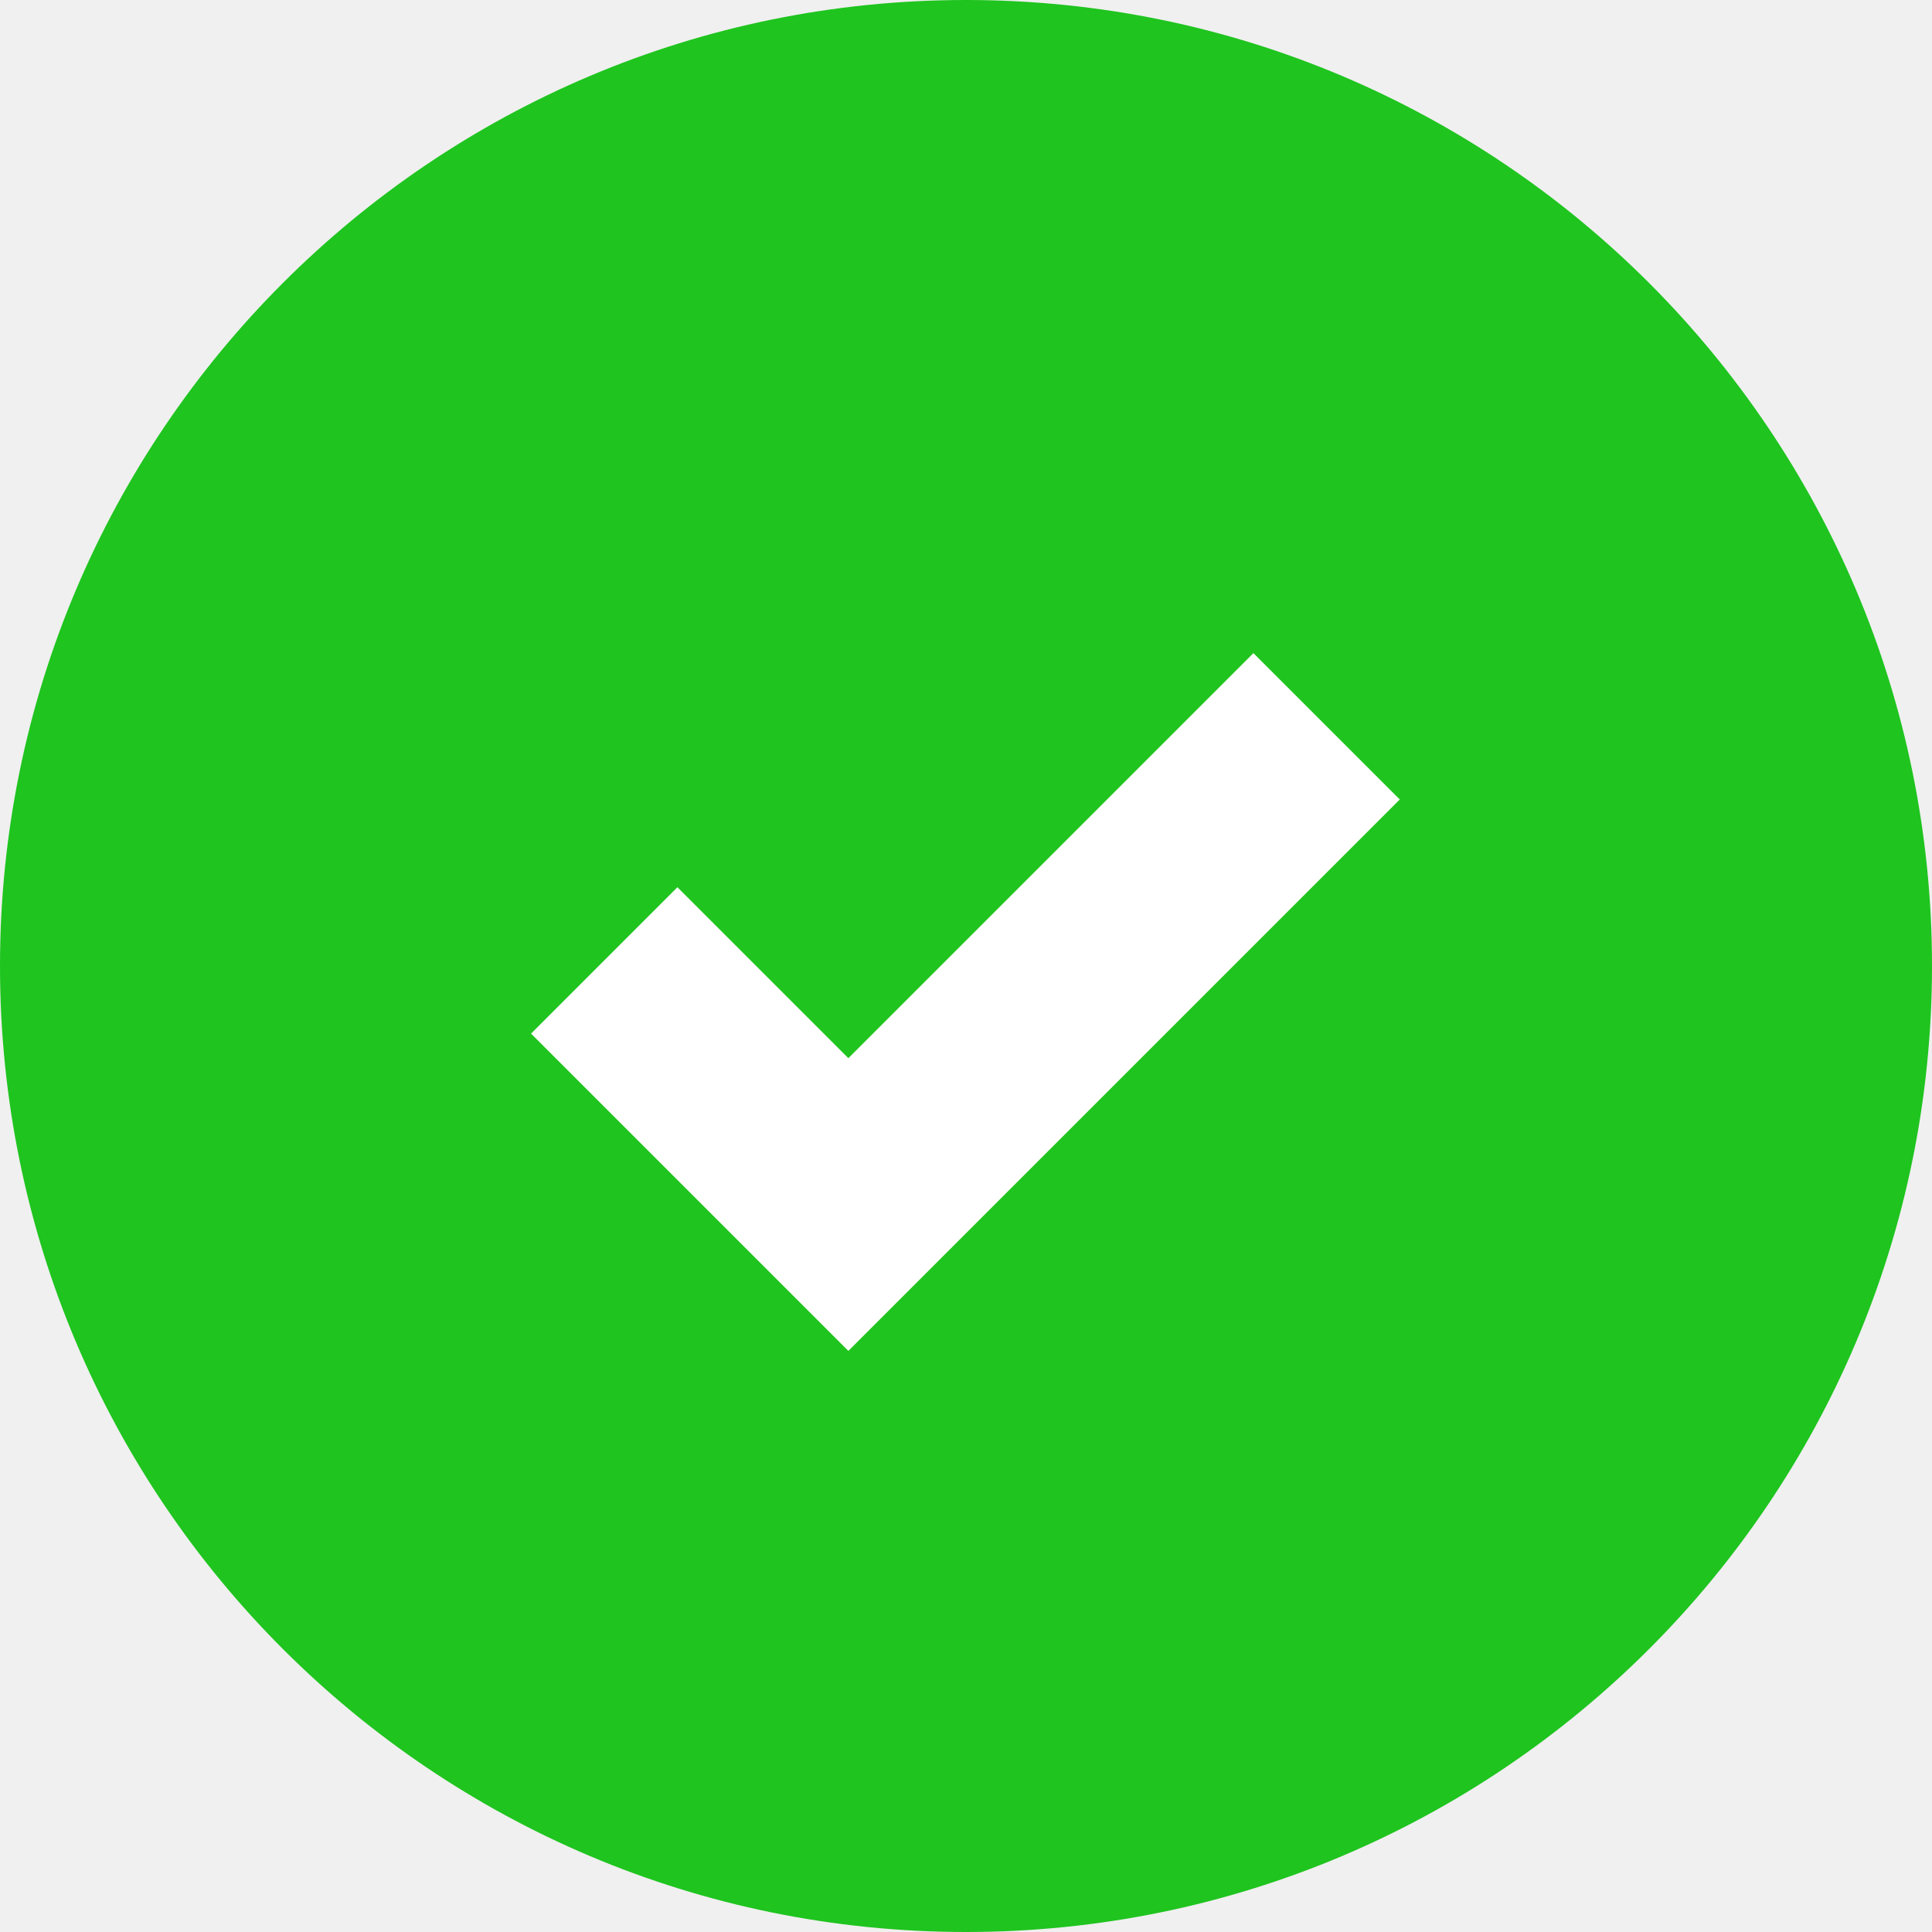
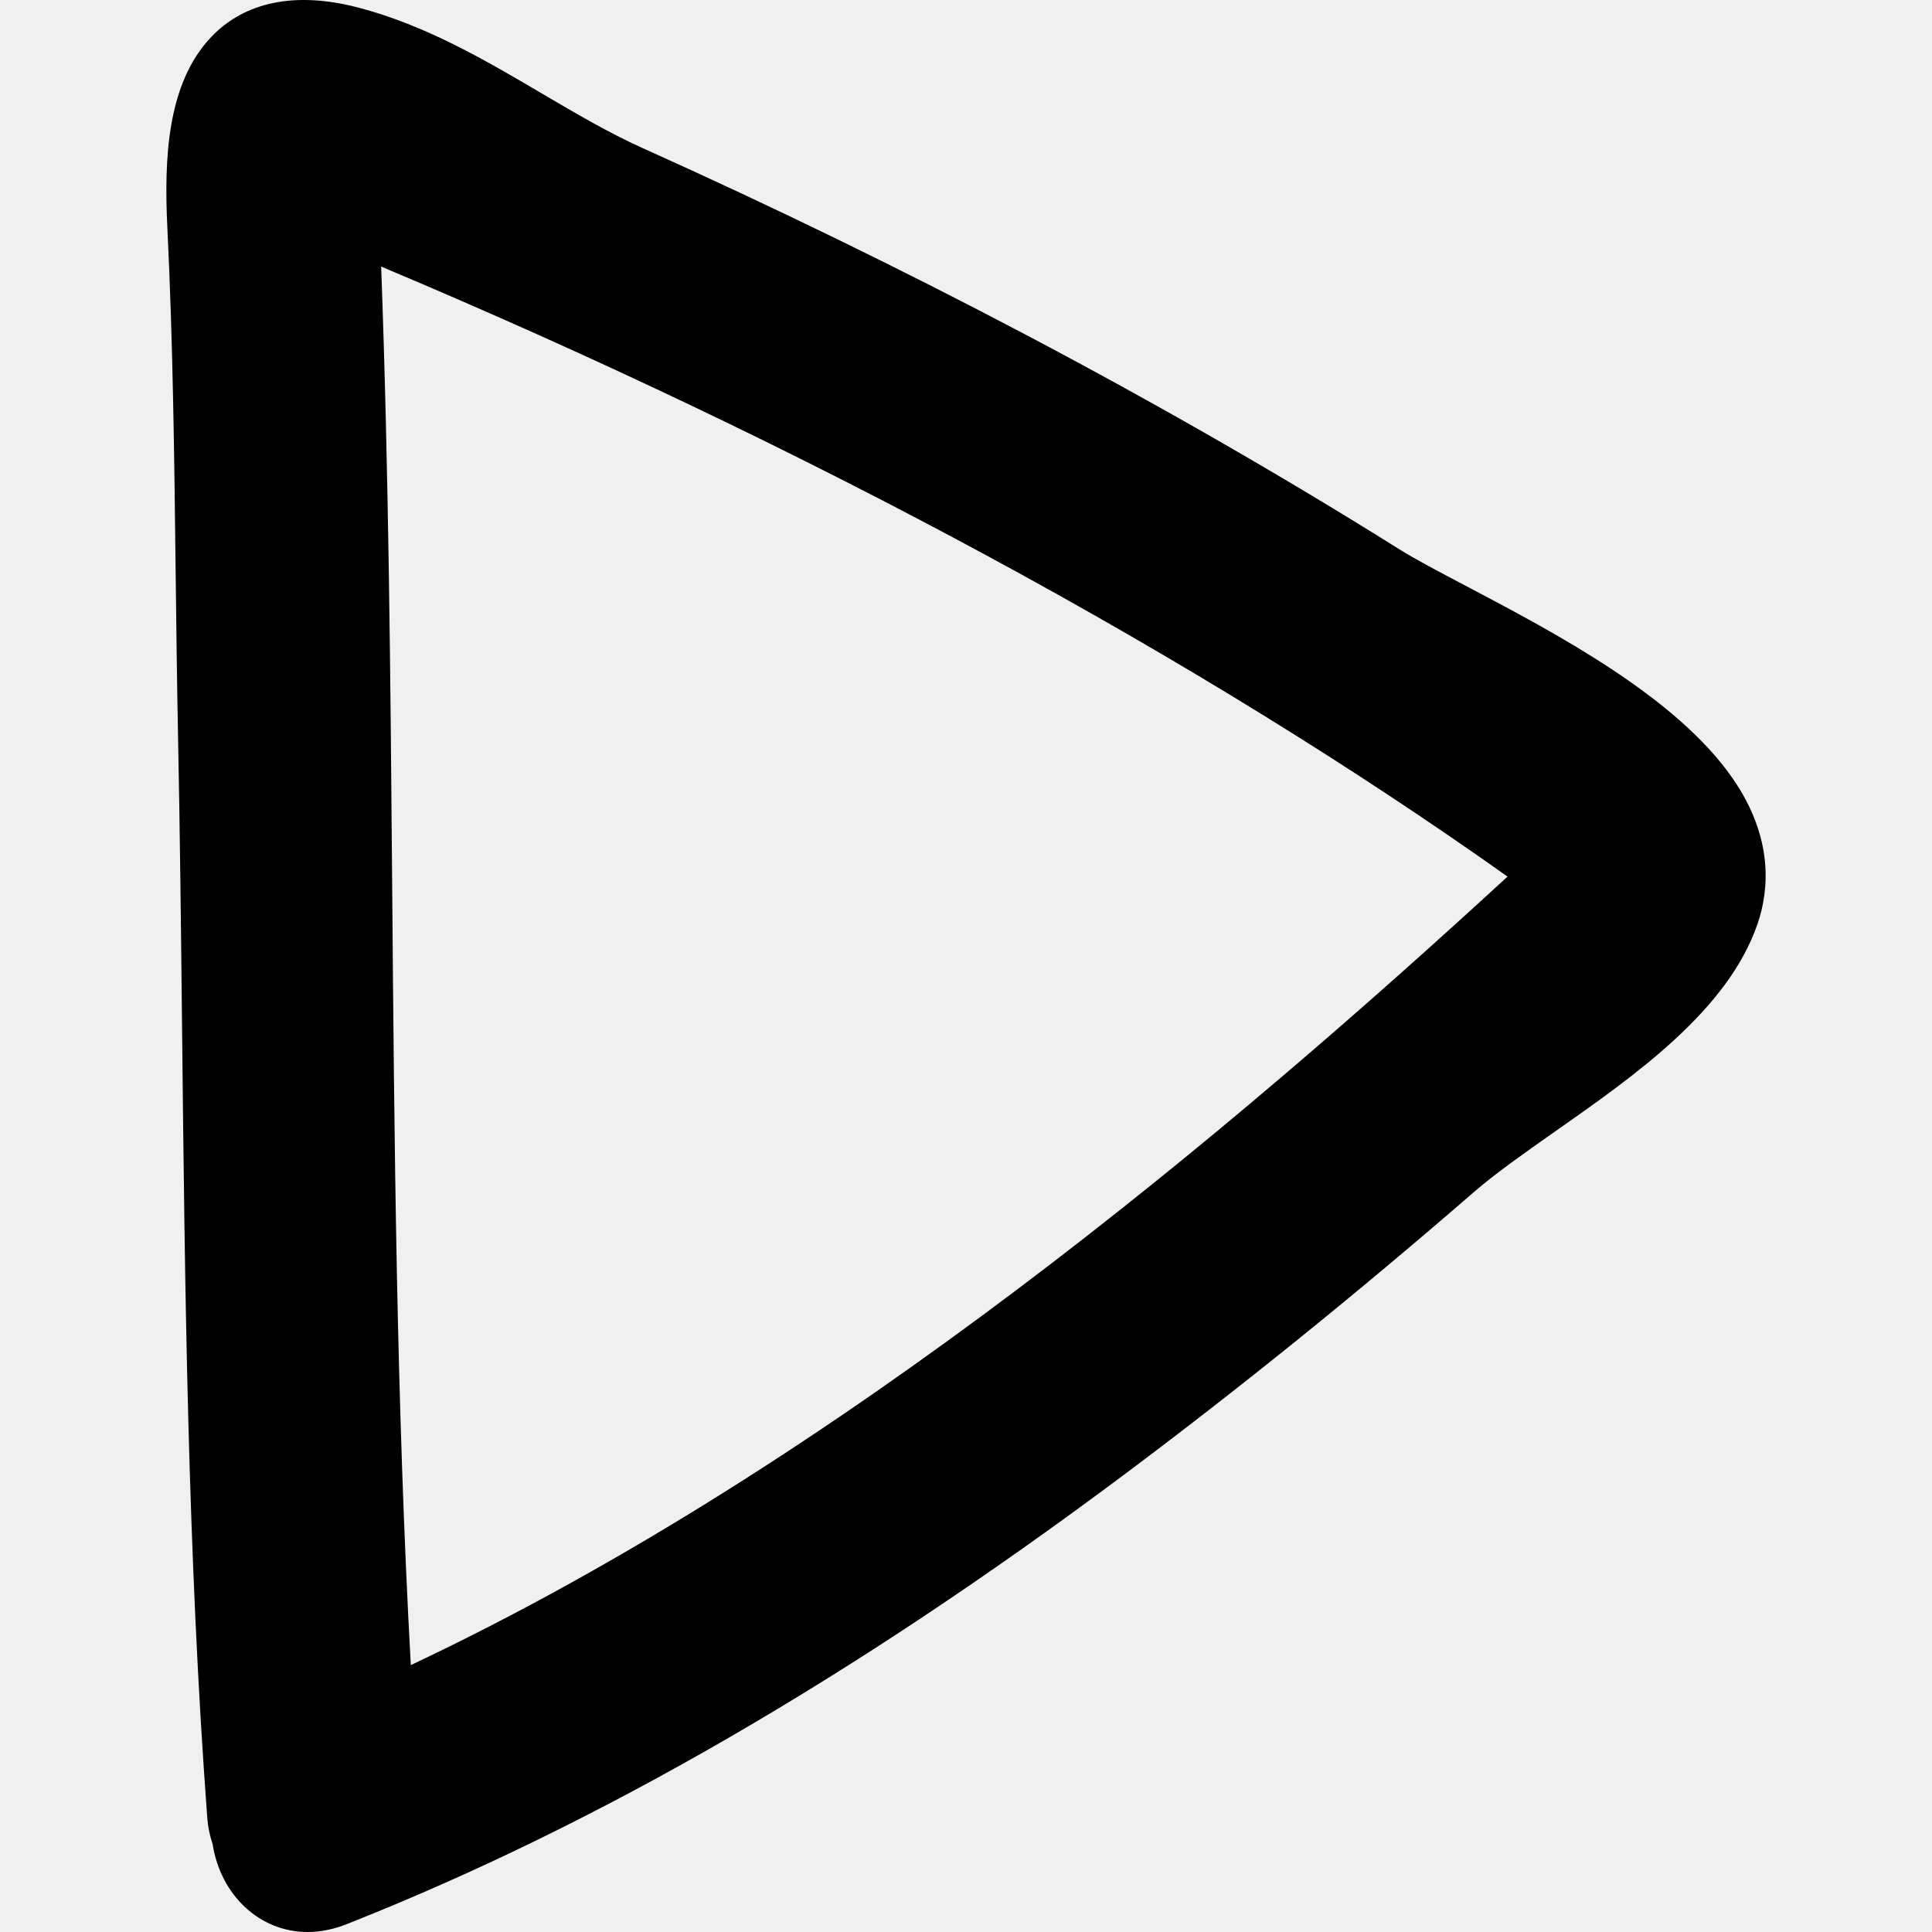
- <svg xmlns="http://www.w3.org/2000/svg" width="28" height="28" viewBox="0 0 28 28">
-   <g id="bullet" transform="translate(-422 -985)">
-     <circle id="Ellipse_3" data-name="Ellipse 3" cx="14" cy="14" r="14" transform="translate(422 985)" fill="#1fc41f" />
-     <path id="Path_2" data-name="Path 2" d="M1132.312,412.821l3.538,3.538,4.655-4.655,2.276-2.276" transform="translate(-701.555 586.098)" fill="none" stroke="#fff" stroke-width="3" />
+ <svg xmlns="http://www.w3.org/2000/svg" version="1.1" id="Capa_1" x="0px" y="0px" width="460.492px" height="460.492px" viewBox="0 0 460.492 460.492" style="enable-background:new 0 0 460.492 460.492;" xml:space="preserve">
+   <g>
+     <g>
+       <path d="M349.574,139.747c-6.592-3.469-12.279-6.464-16.118-8.871c-27.894-17.491-57.863-34.698-89.062-51.146    c-29.234-15.417-59.913-30.356-91.175-44.412c-8.1-3.639-15.879-8.221-24.115-13.065c-13.584-7.988-27.627-16.255-43.826-20.479    C70.406-2.099,58.331,0.427,50.356,8.798C39.723,19.962,39.103,38.09,39.893,54.345c1.333,27.121,1.655,54.857,1.97,81.684    c0.152,12.901,0.308,25.796,0.559,38.682c0.478,23.737,0.731,47.469,0.983,71.196c0.66,61.388,1.34,124.857,6,187.393    c0.155,2.087,0.571,4.144,1.274,6.251c1.912,12.213,11.243,20.941,22.625,20.941c3.057,0,6.178-0.625,9.265-1.844    c59.946-23.698,120.519-58.711,185.194-107.038c27.507-20.561,55.629-43.274,83.578-67.512c5.134-4.453,11.979-9.252,19.22-14.346    c19.348-13.568,41.274-28.959,48.348-49.538c2.727-7.949,3.926-20.416-5.905-34.652    C399.515,166.038,370.652,150.844,349.574,139.747z M359.323,208.936C294.025,268.96,200.035,348.73,97.914,396.875    c-3.422-62.194-3.948-125.334-4.445-186.544c-0.396-48.109-0.808-97.7-2.621-146.797    C193.397,106.686,285.672,156.661,359.323,208.936z" />
+     </g>
  </g>
+   <g>
+ </g>
+   <g>
+ </g>
+   <g>
+ </g>
+   <g>
+ </g>
+   <g>
+ </g>
+   <g>
+ </g>
+   <g>
+ </g>
+   <g>
+ </g>
+   <g>
+ </g>
+   <g>
+ </g>
+   <g>
+ </g>
+   <g>
+ </g>
+   <g>
+ </g>
+   <g>
+ </g>
+   <g>
+ </g>
</svg>
